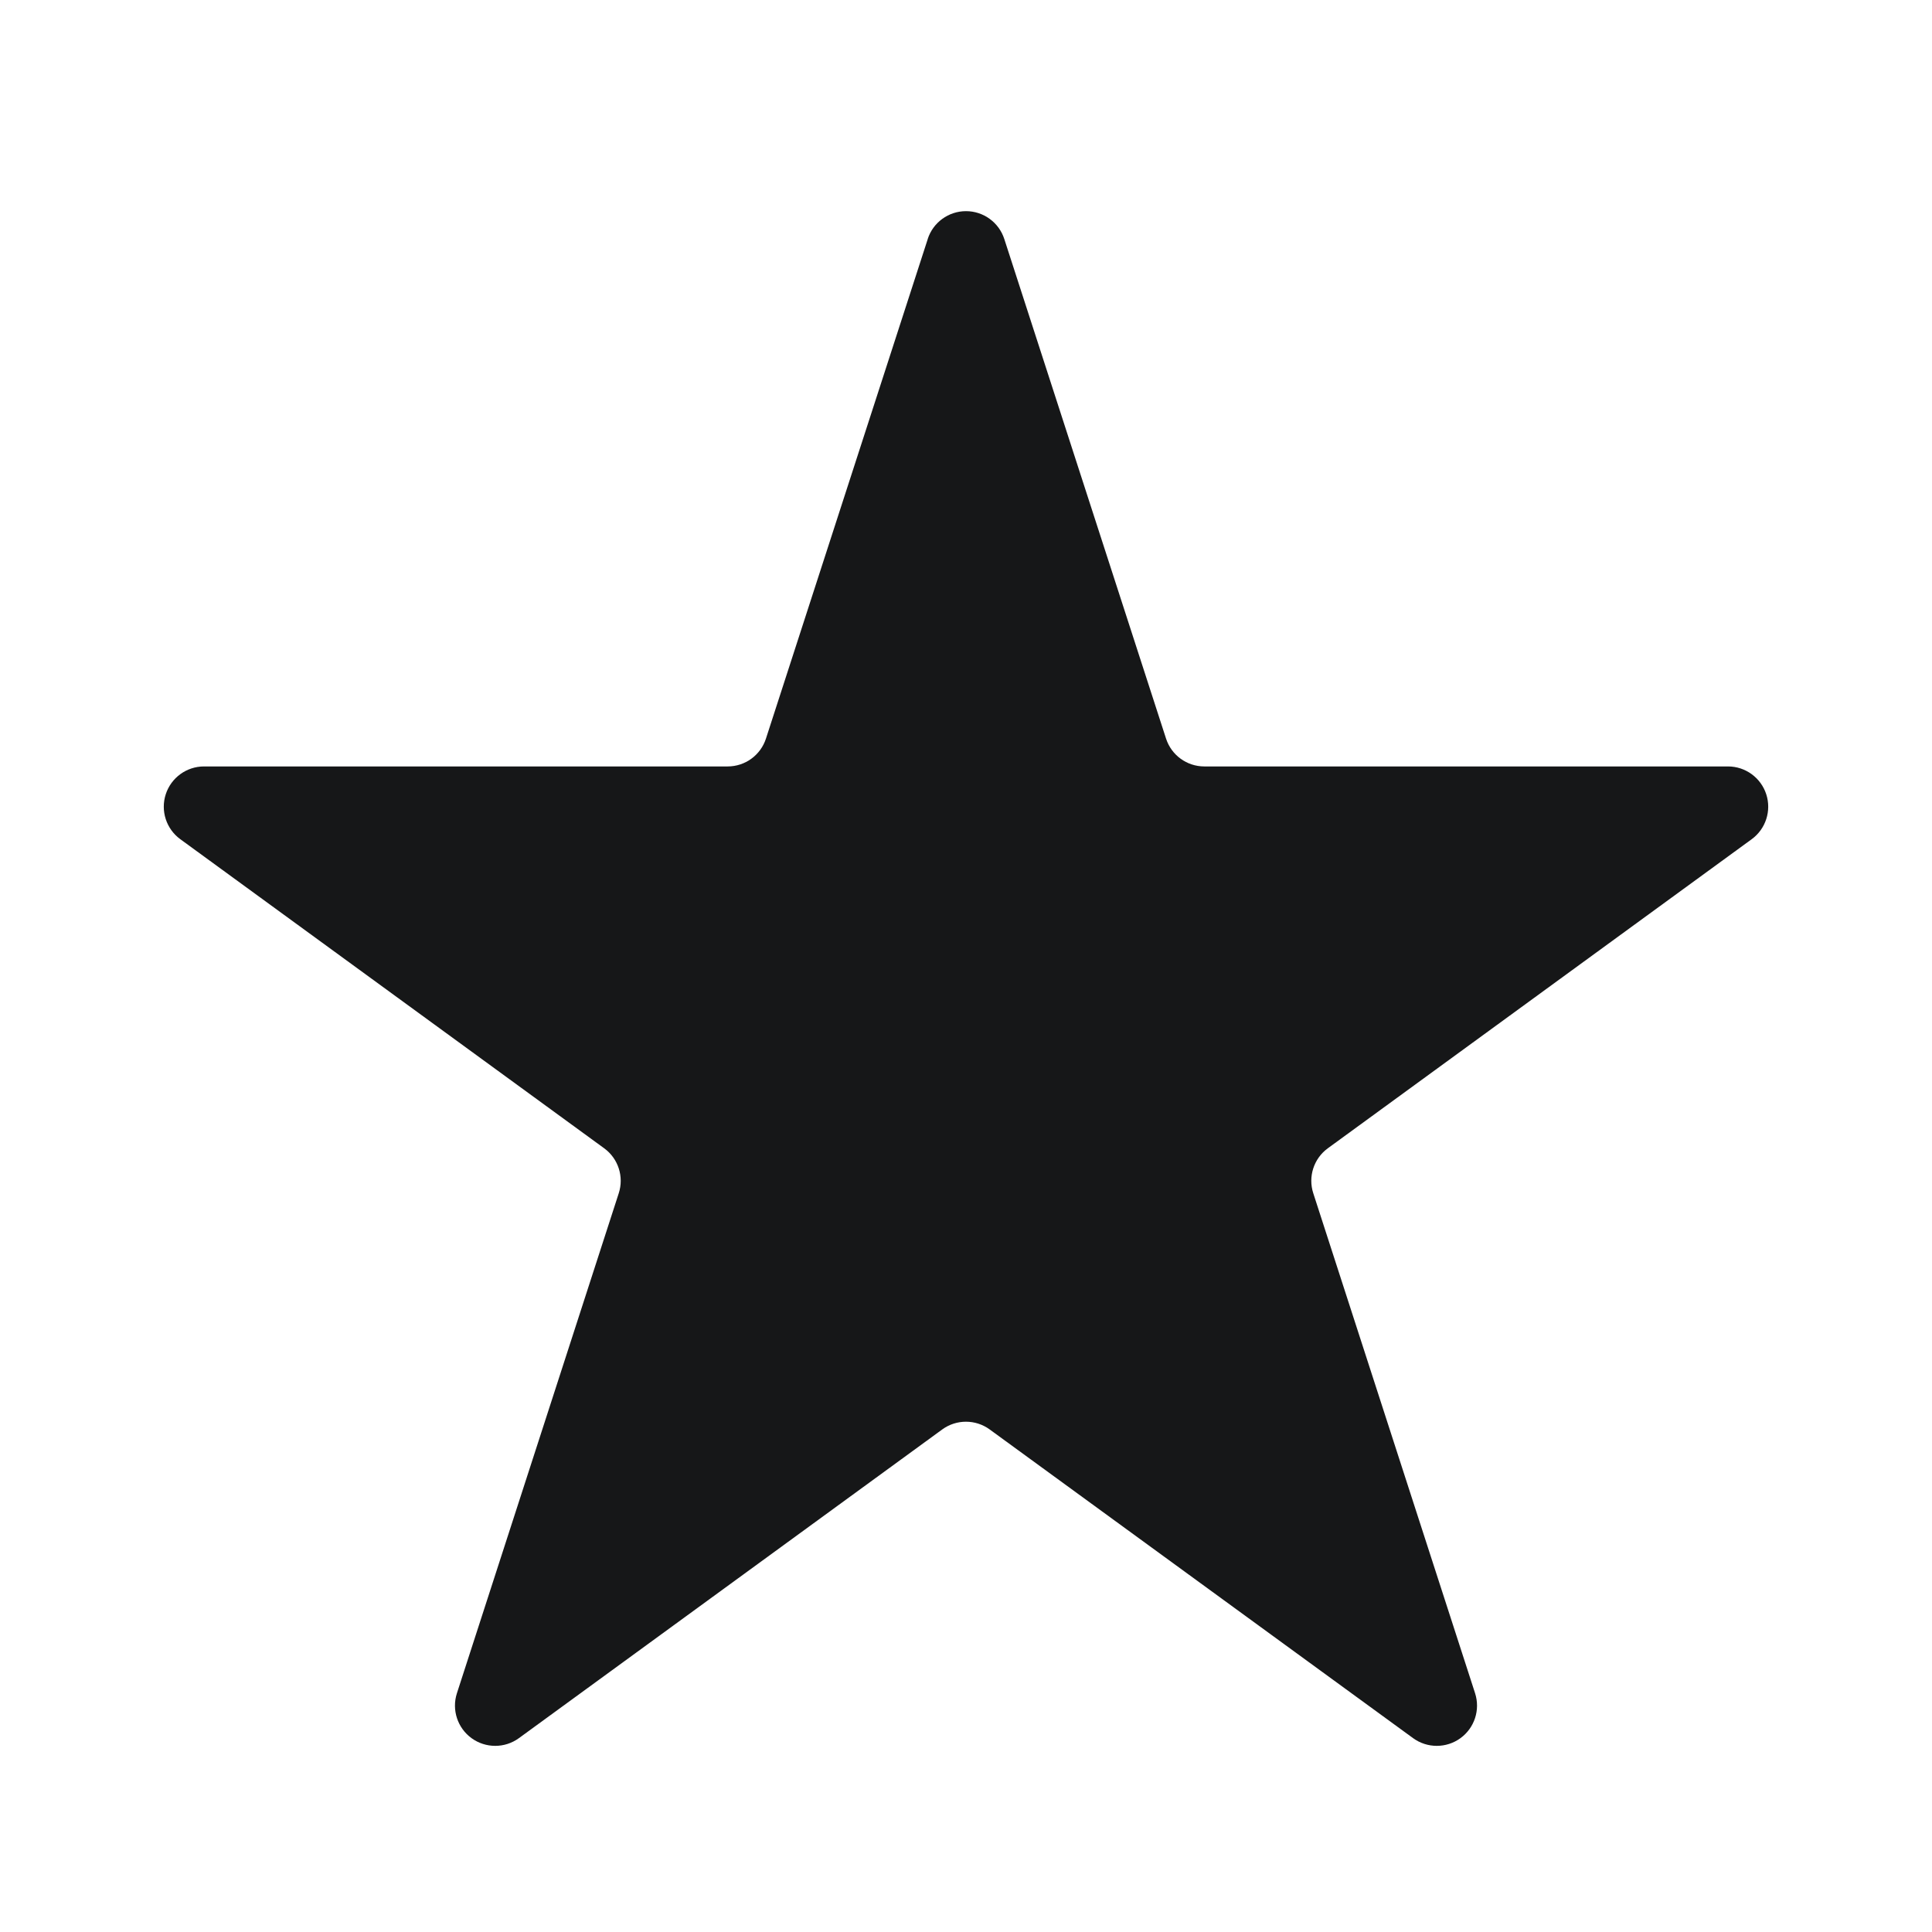
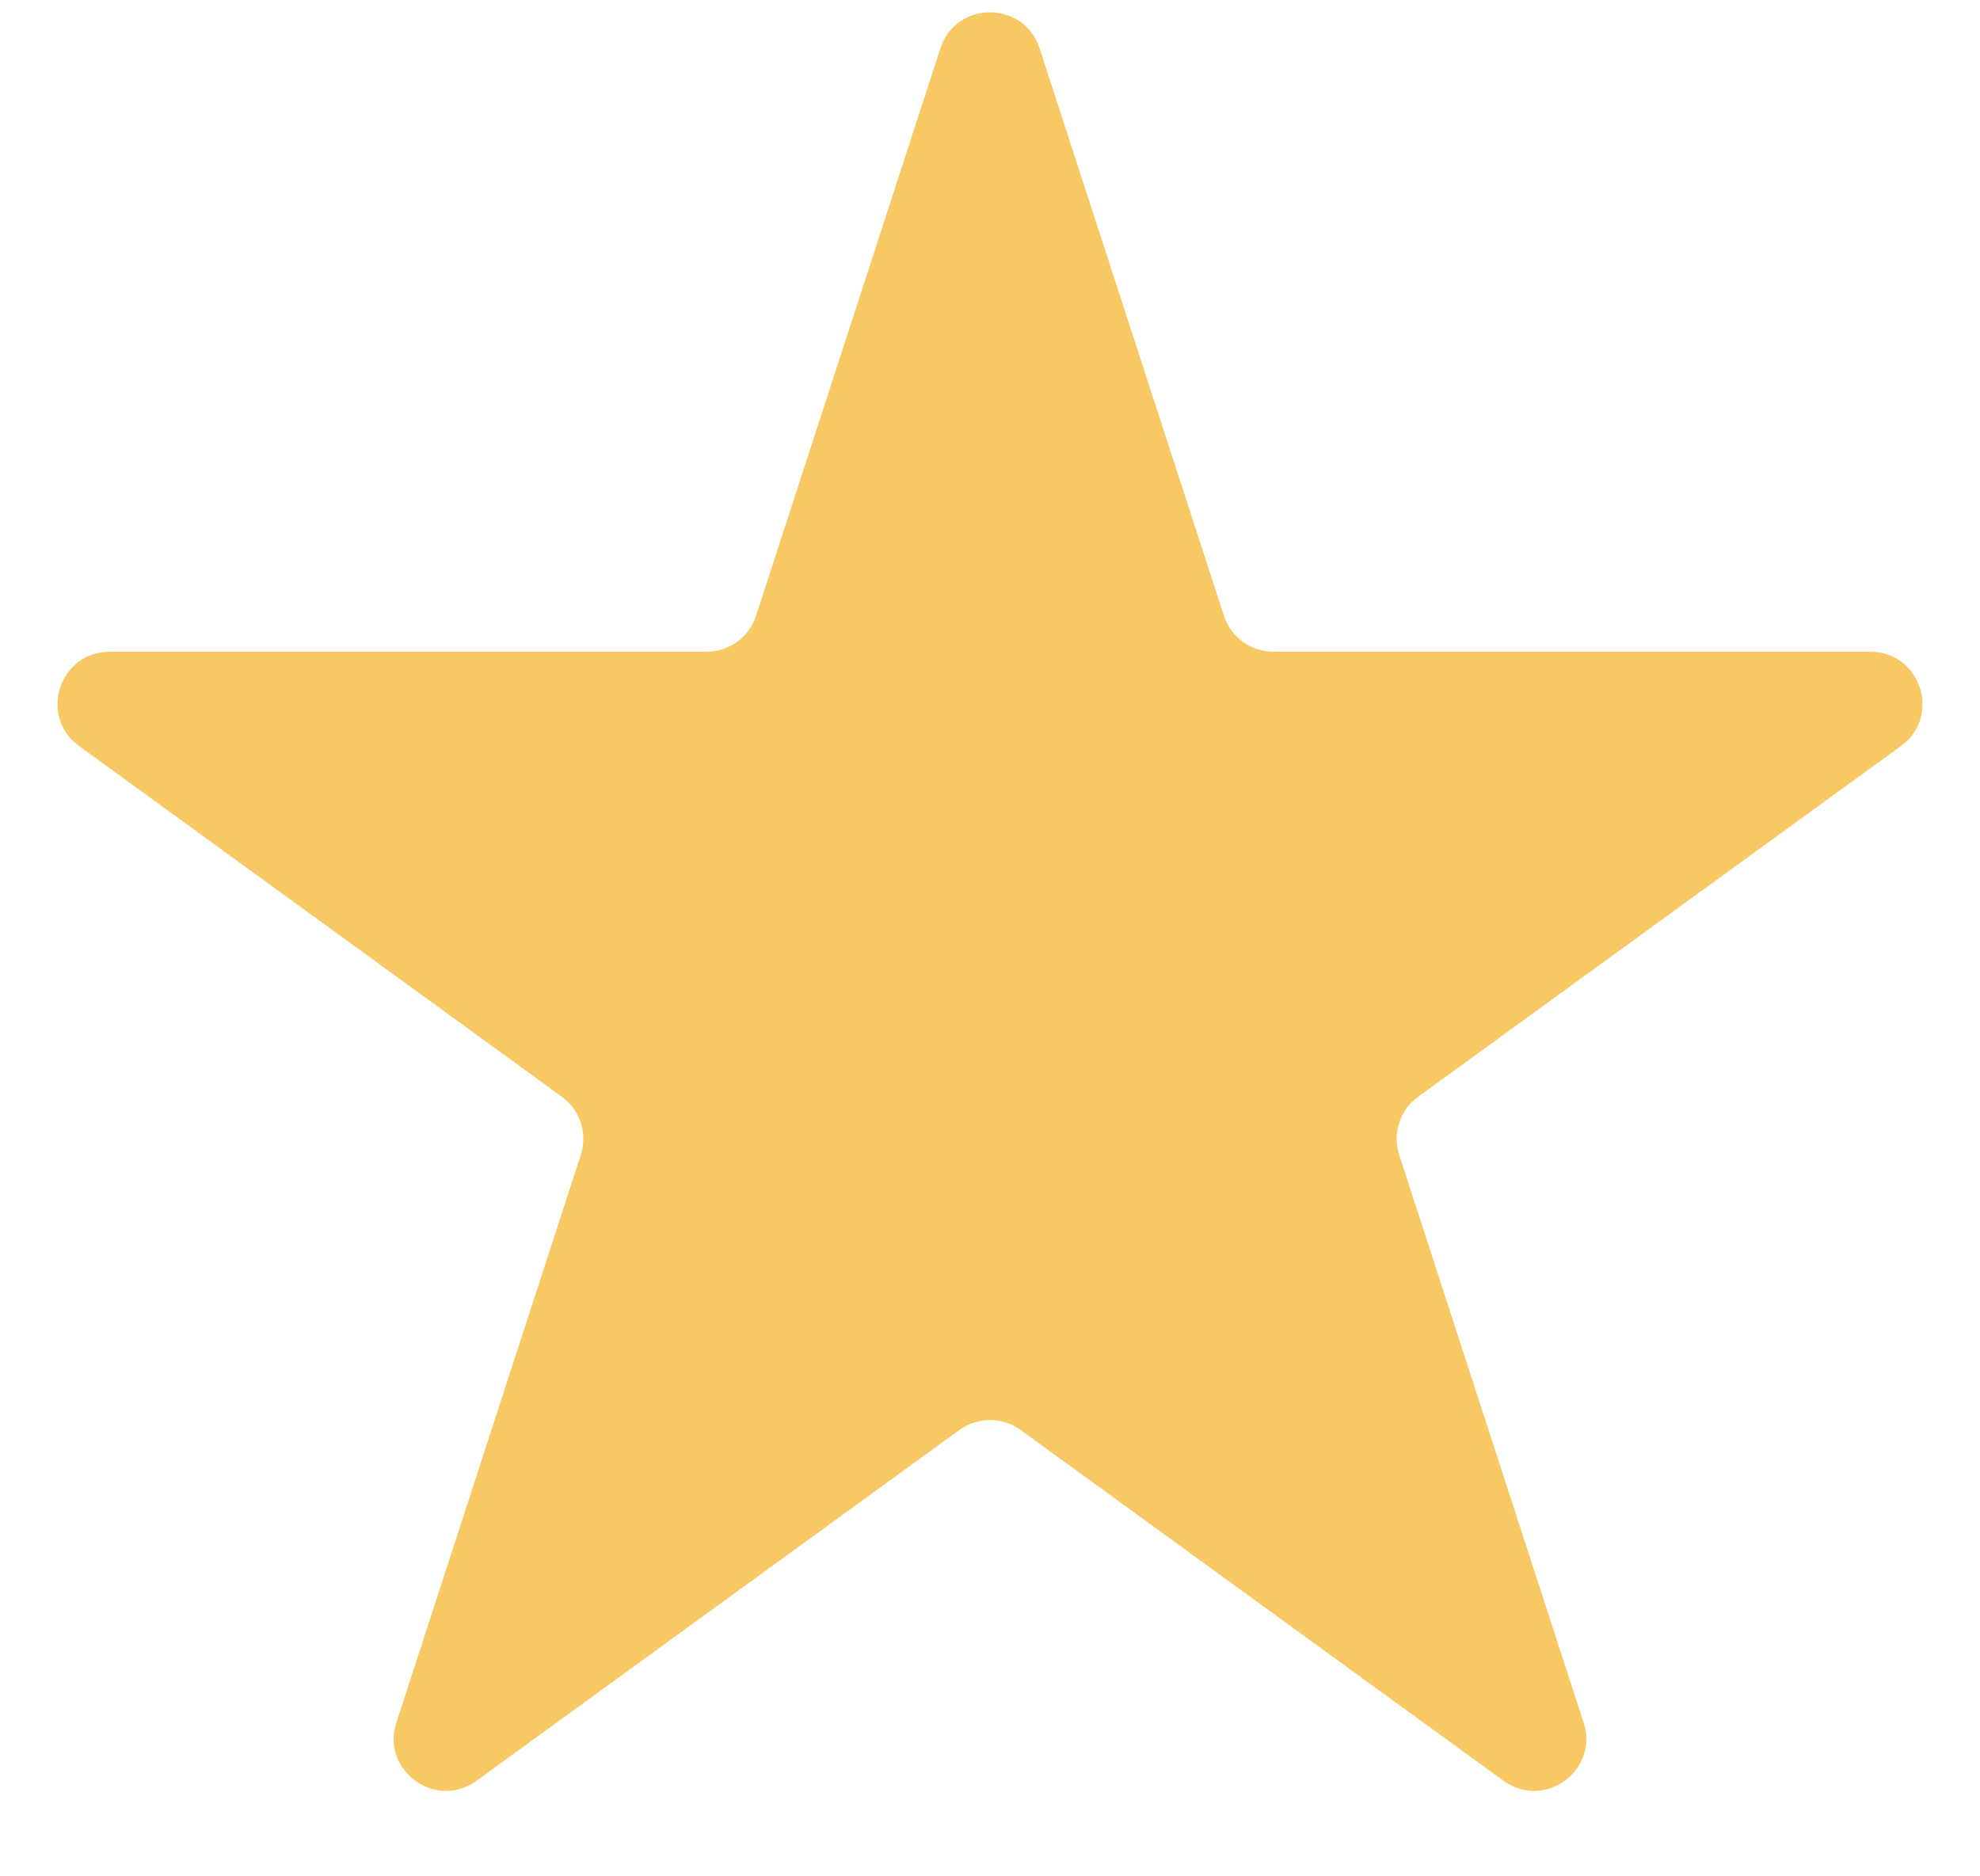
- <svg xmlns="http://www.w3.org/2000/svg" width="24" height="24" viewBox="0 0 24 24" fill="none">
-   <path d="M11.524 2.97a.5.5 0 0 1 .952 0l2.009 6.205a.5.5 0 0 0 .475.346h6.506a.5.5 0 0 1 .294.904l-5.266 3.84a.5.5 0 0 0-.18.558l2.01 6.211a.5.5 0 0 1-.77.558l-5.26-3.835a.5.5 0 0 0-.589 0l-5.259 3.835a.5.5 0 0 1-.77-.558l2.01-6.21a.5.5 0 0 0-.18-.559l-5.266-3.84a.5.5 0 0 1 .294-.904H9.04a.5.5 0 0 0 .475-.346l2.01-6.206z" fill="#161718" />
+ <svg xmlns="http://www.w3.org/2000/svg" width="19" height="18" viewBox="0 0 19 18" fill="none">
+   <path id="Star 1" d="M9.024 0.464C9.174 0.003 9.826 0.003 9.976 0.464L11.745 5.91C11.812 6.116 12.004 6.255 12.221 6.255H17.947C18.432 6.255 18.633 6.875 18.241 7.16L13.608 10.526C13.433 10.653 13.36 10.879 13.427 11.085L15.196 16.531C15.346 16.992 14.819 17.375 14.427 17.09L9.794 13.724C9.619 13.597 9.381 13.597 9.206 13.724L4.573 17.09C4.181 17.375 3.654 16.992 3.804 16.531L5.573 11.085C5.64 10.879 5.567 10.653 5.392 10.526L0.759 7.16C0.367 6.875 0.568 6.255 1.053 6.255H6.779C6.996 6.255 7.188 6.116 7.255 5.91L9.024 0.464Z" fill="#F7C863" />
</svg>
